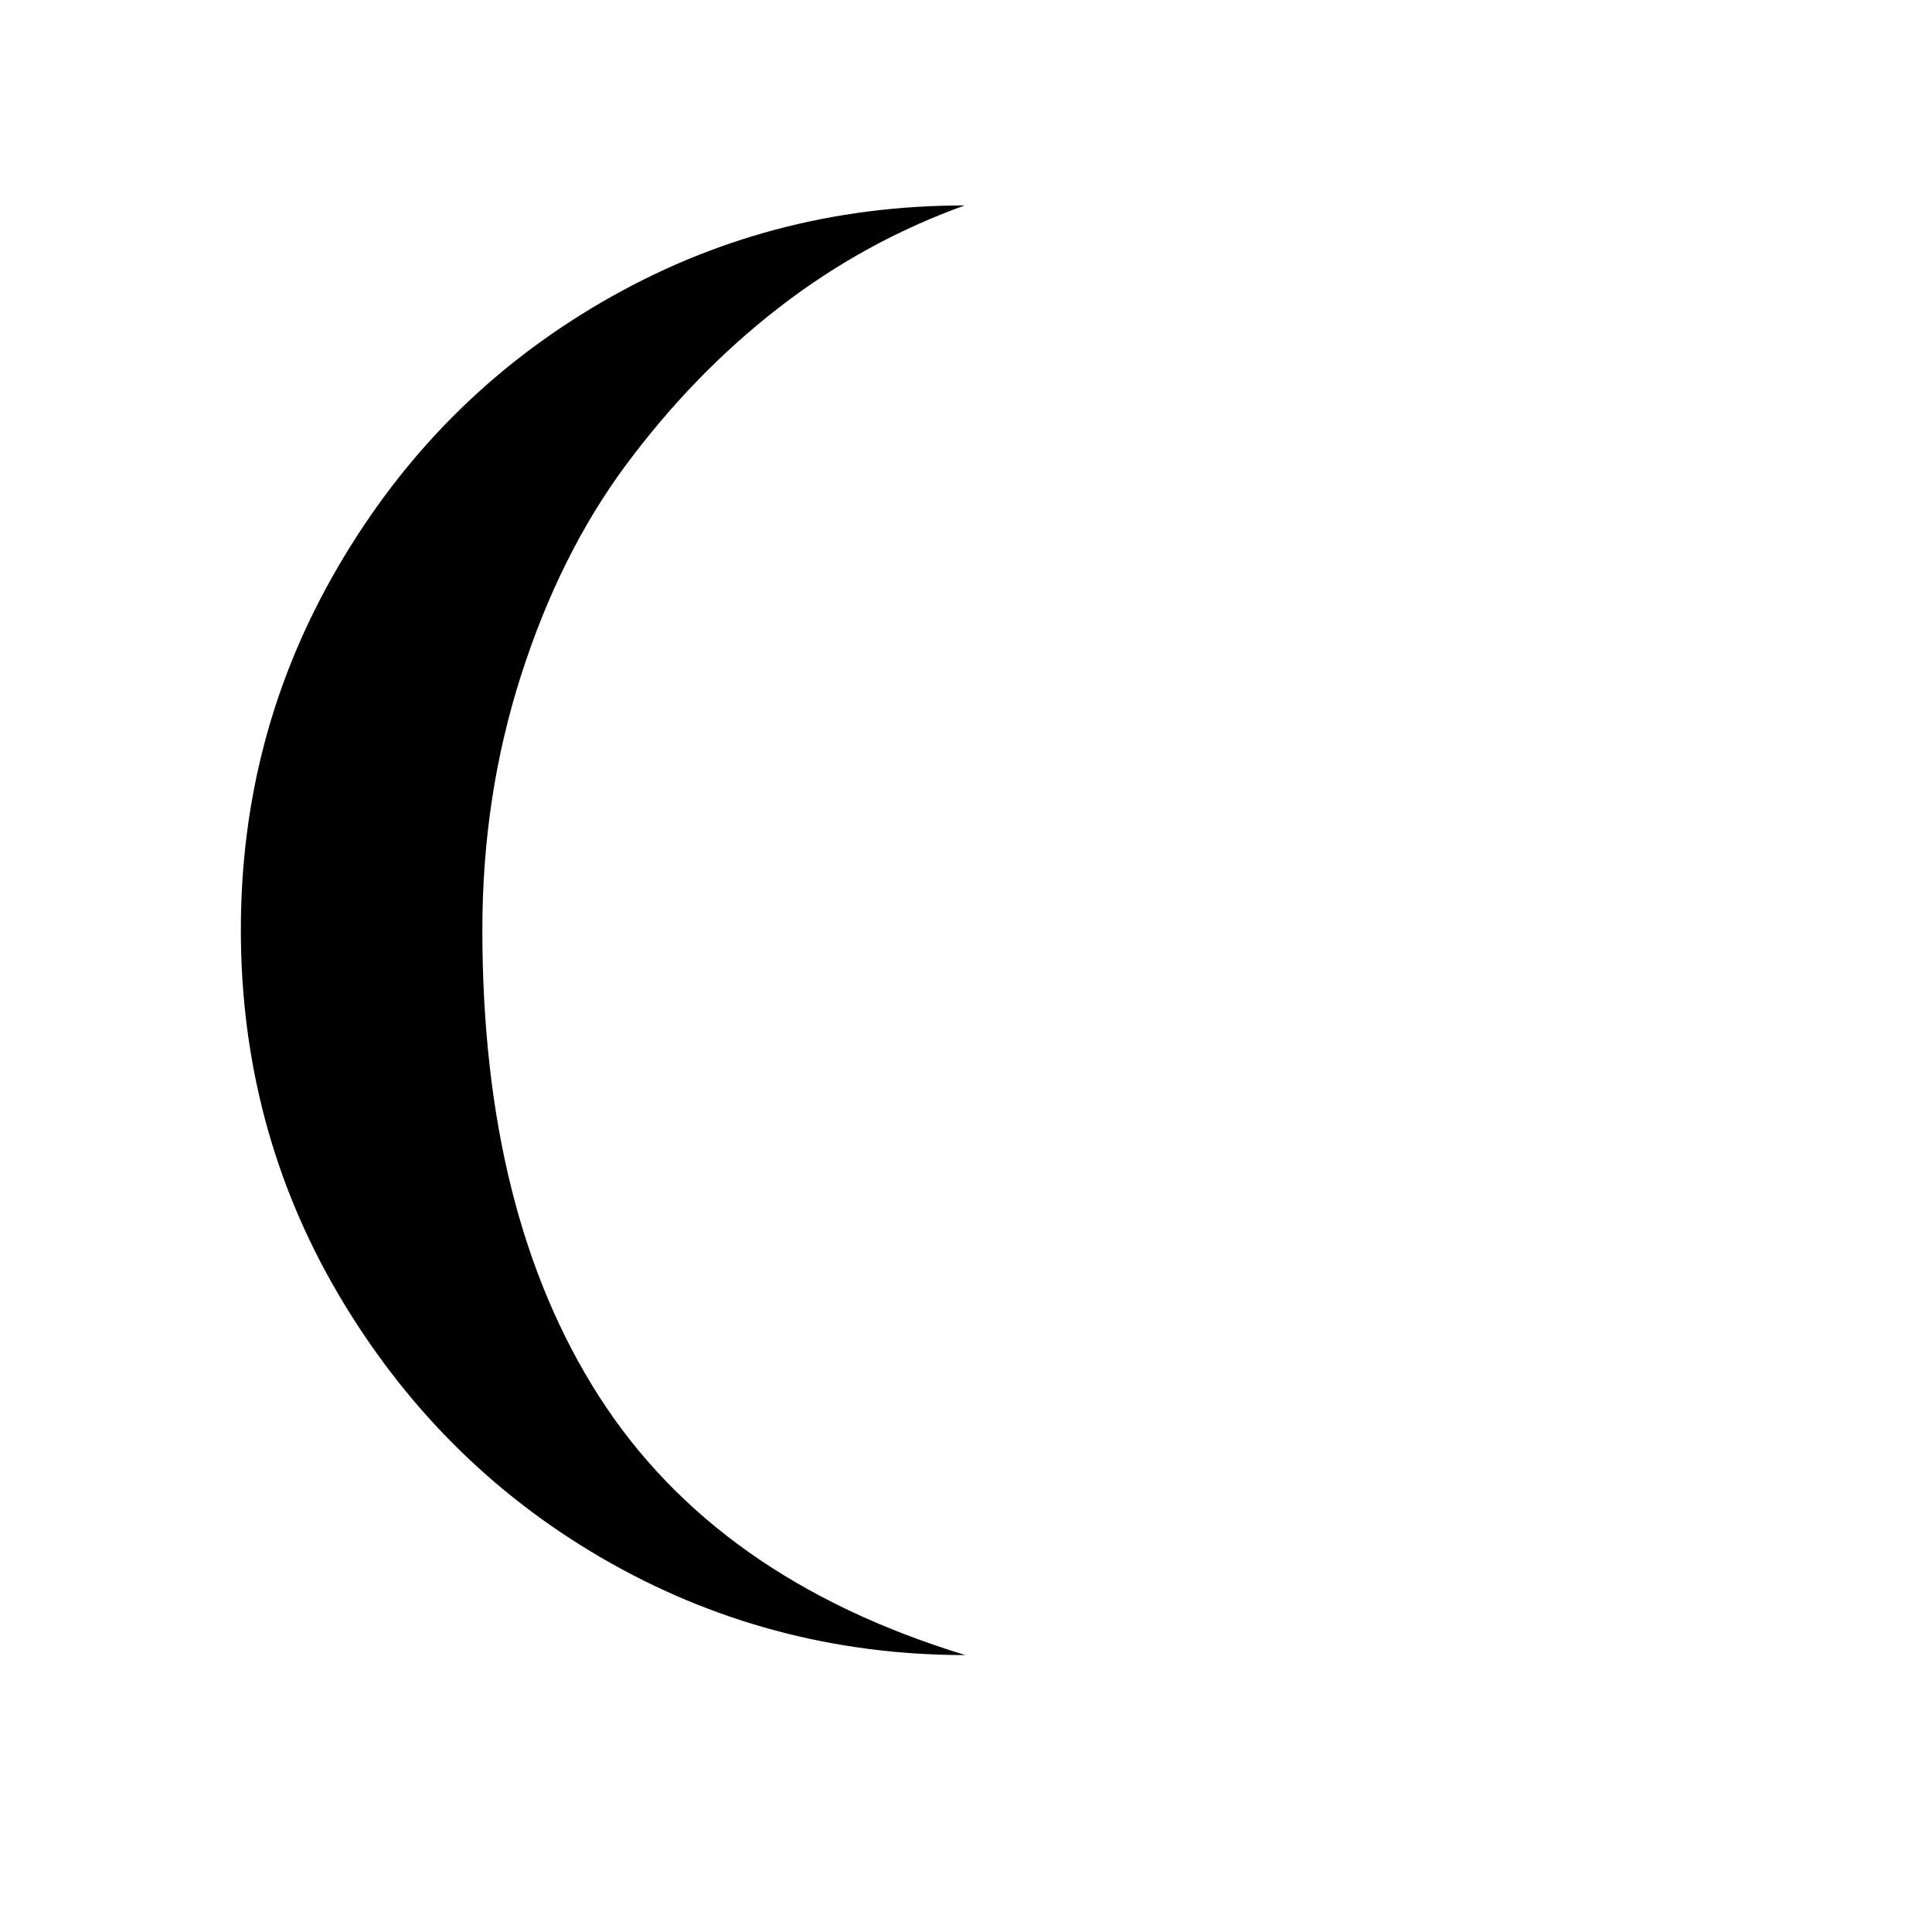
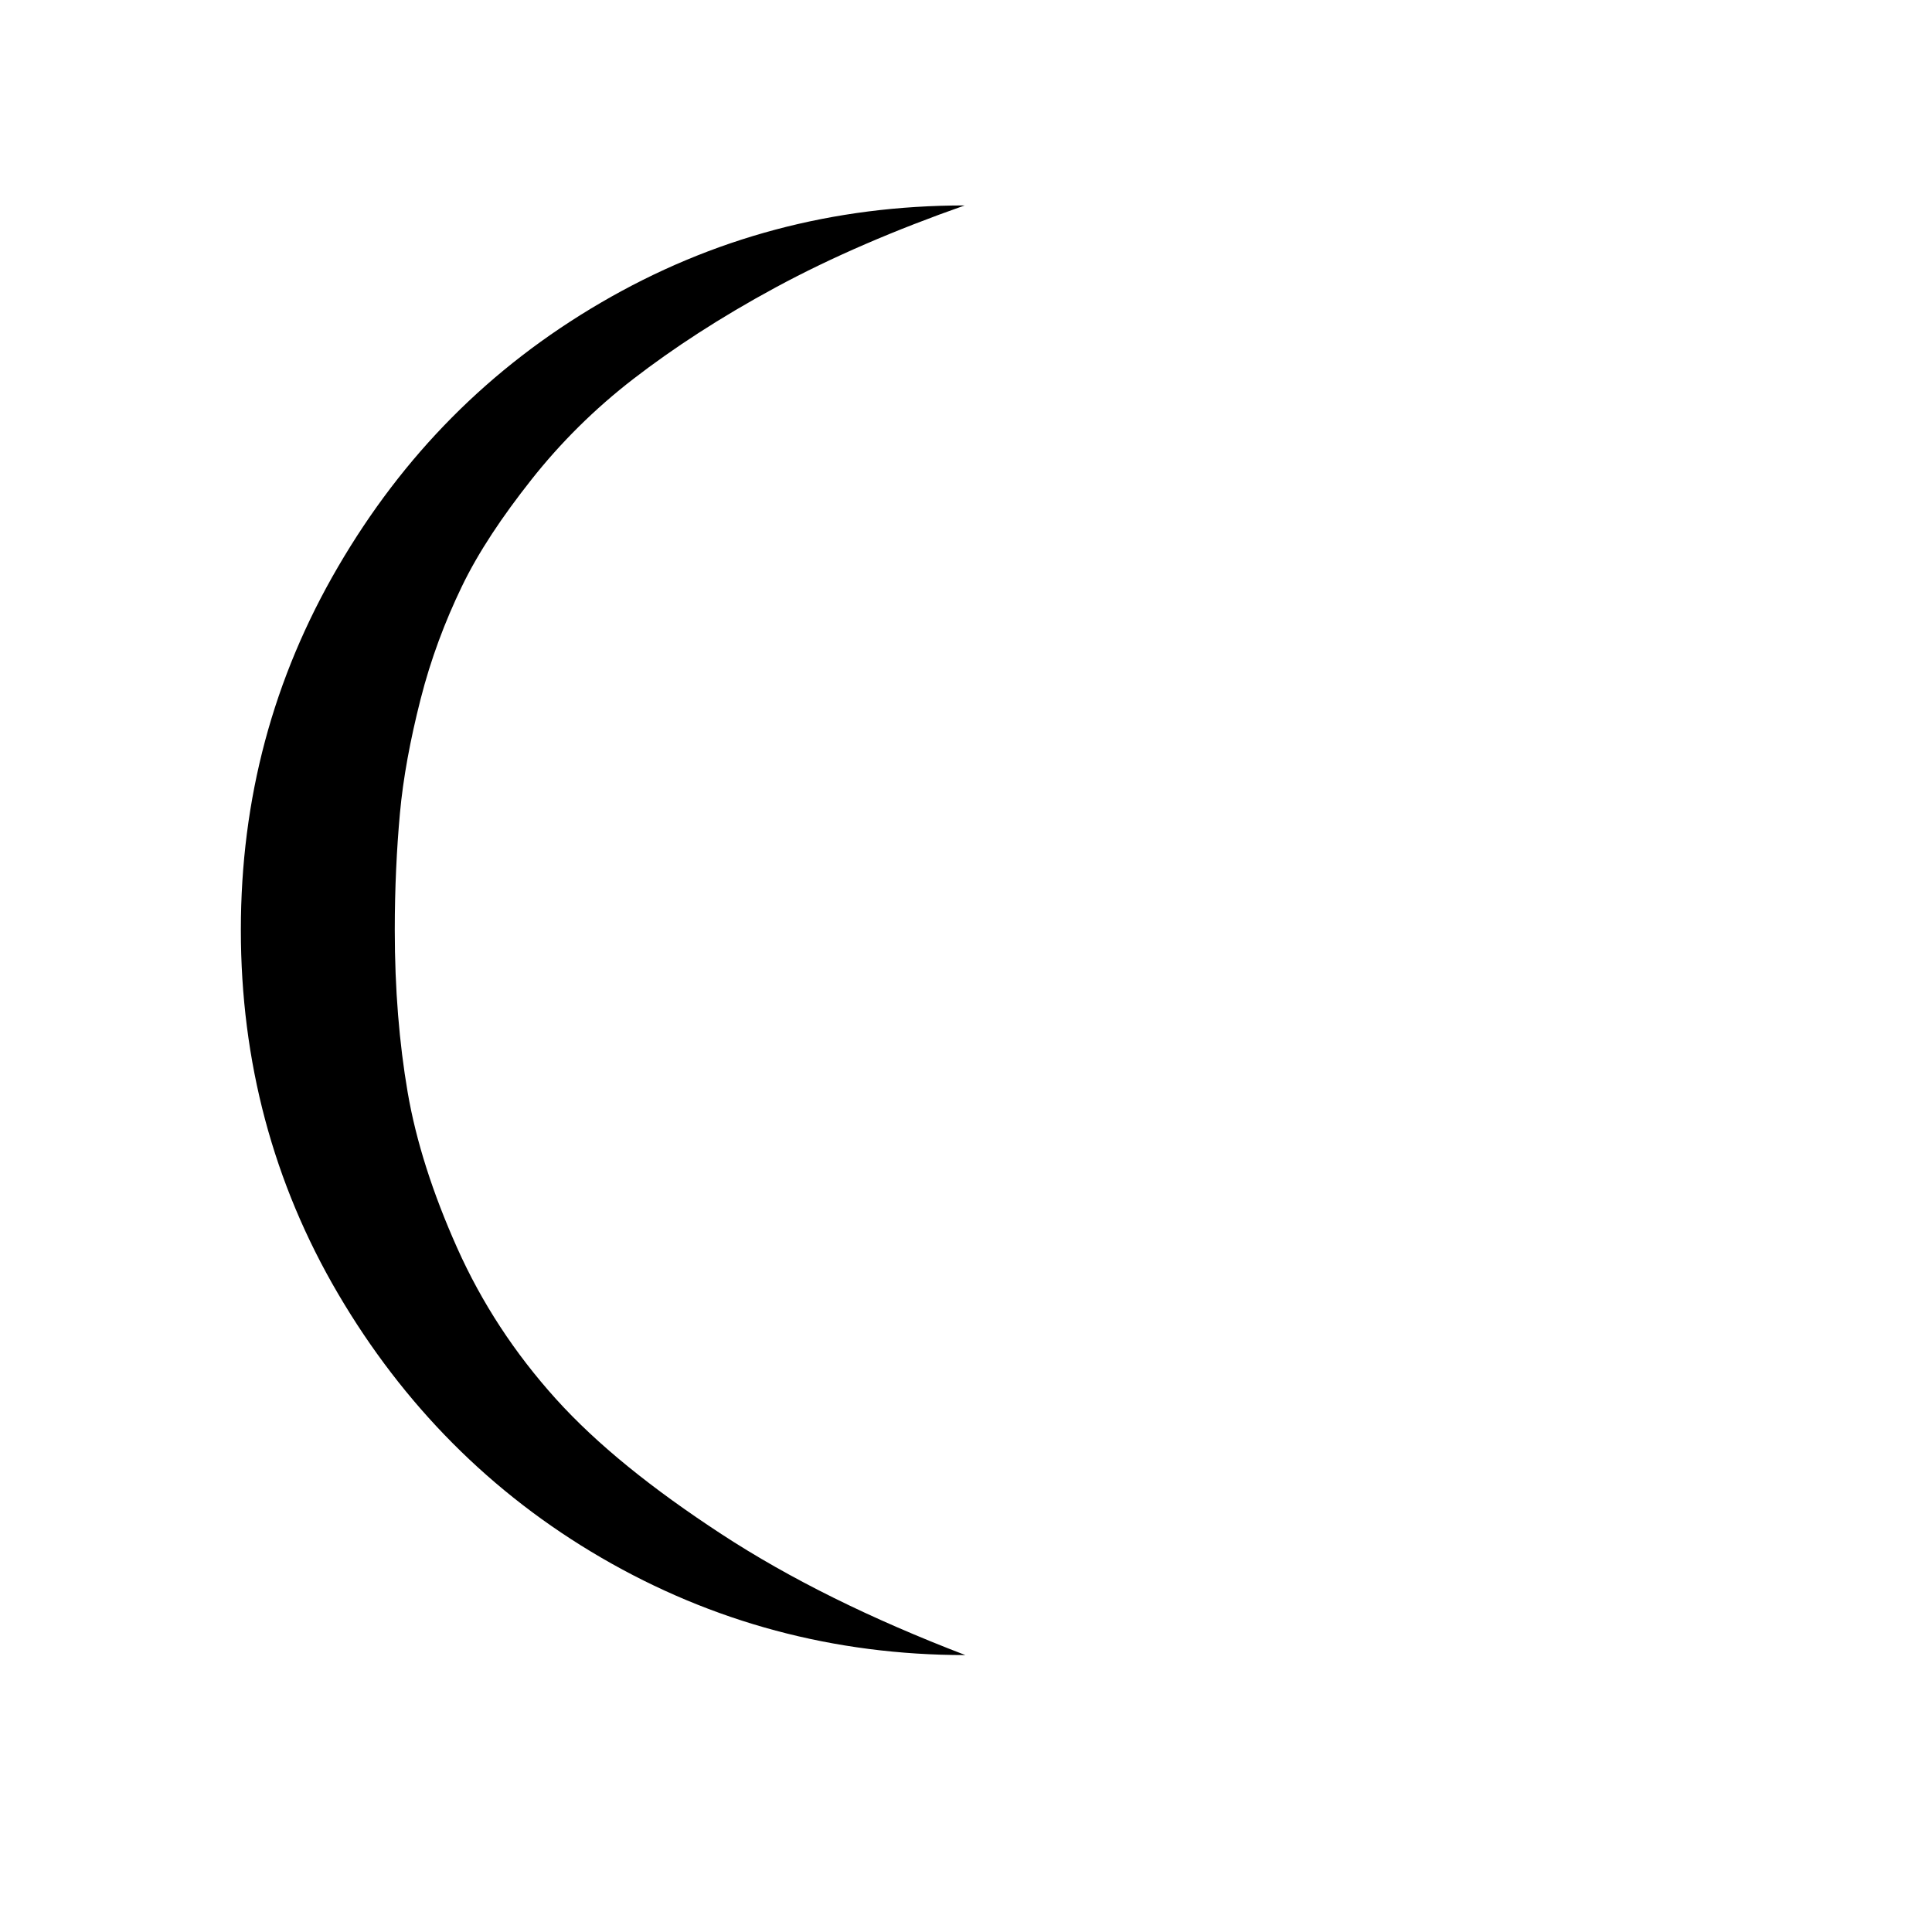
<svg xmlns="http://www.w3.org/2000/svg" version="1.1" id="Layer_1" x="0px" y="0px" viewBox="0 0 30 30" style="enable-background:new 0 0 30 30;" xml:space="preserve">
-   <path d="M3.74,14.44c0,2.04,0.5,3.93,1.51,5.65s2.37,3.1,4.09,4.1s3.61,1.51,5.65,1.51c-2.59-0.79-4.48-2.13-5.69-4.02  s-1.81-4.3-1.81-7.24c0-1.39,0.2-2.7,0.6-3.95c0.4-1.25,0.94-2.34,1.63-3.27s1.48-1.75,2.37-2.44s1.86-1.22,2.89-1.59  c-2.04,0-3.92,0.5-5.65,1.51S6.26,7.07,5.25,8.8S3.74,12.4,3.74,14.44z" />
+   <path d="M3.74,14.44c0,2.04,0.5,3.93,1.51,5.65s2.37,3.1,4.09,4.1s3.61,1.51,5.65,1.51c-1.46-0.56-2.72-1.18-3.79-1.88  s-1.93-1.39-2.57-2.1s-1.15-1.49-1.53-2.34s-0.64-1.66-0.77-2.42s-0.2-1.6-0.2-2.52c0-0.65,0.03-1.26,0.08-1.81s0.16-1.14,0.32-1.77  s0.38-1.21,0.64-1.75s0.63-1.09,1.08-1.66s0.98-1.1,1.59-1.57s1.34-0.95,2.21-1.42s1.85-0.89,2.93-1.27c-2.04,0-3.92,0.5-5.65,1.51  S6.26,7.07,5.25,8.8S3.74,12.4,3.74,14.44z" />
</svg>
